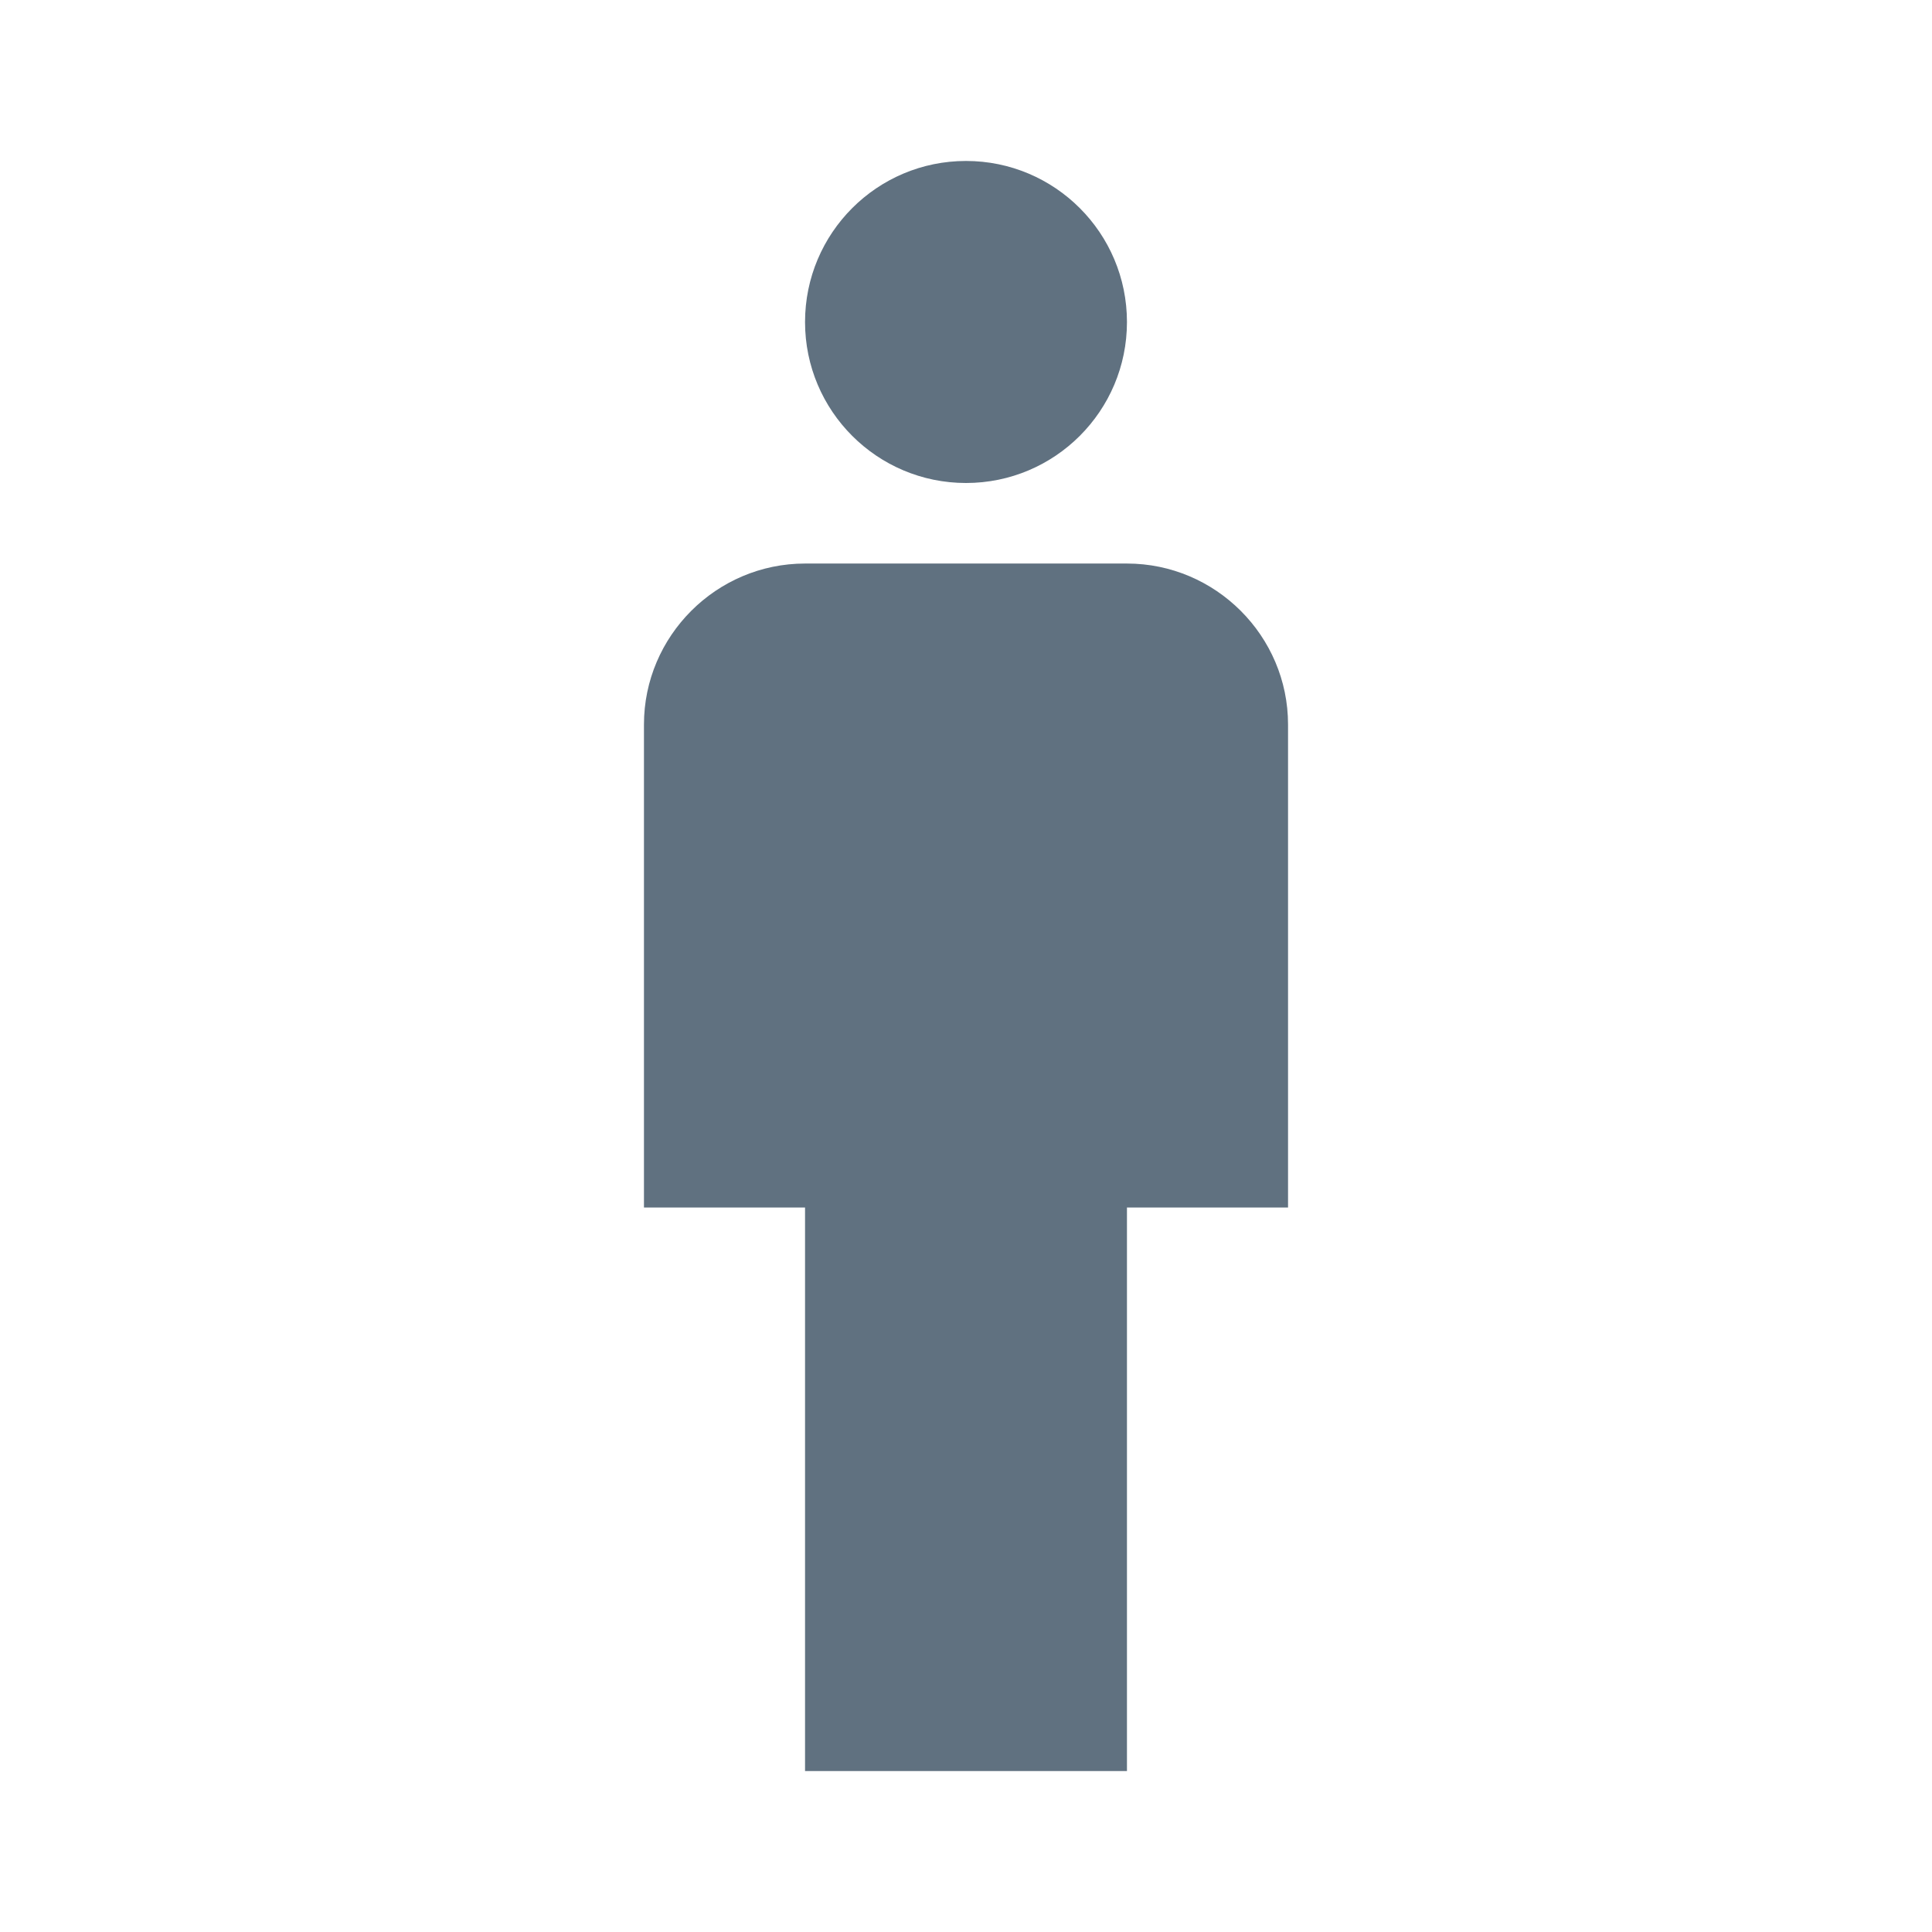
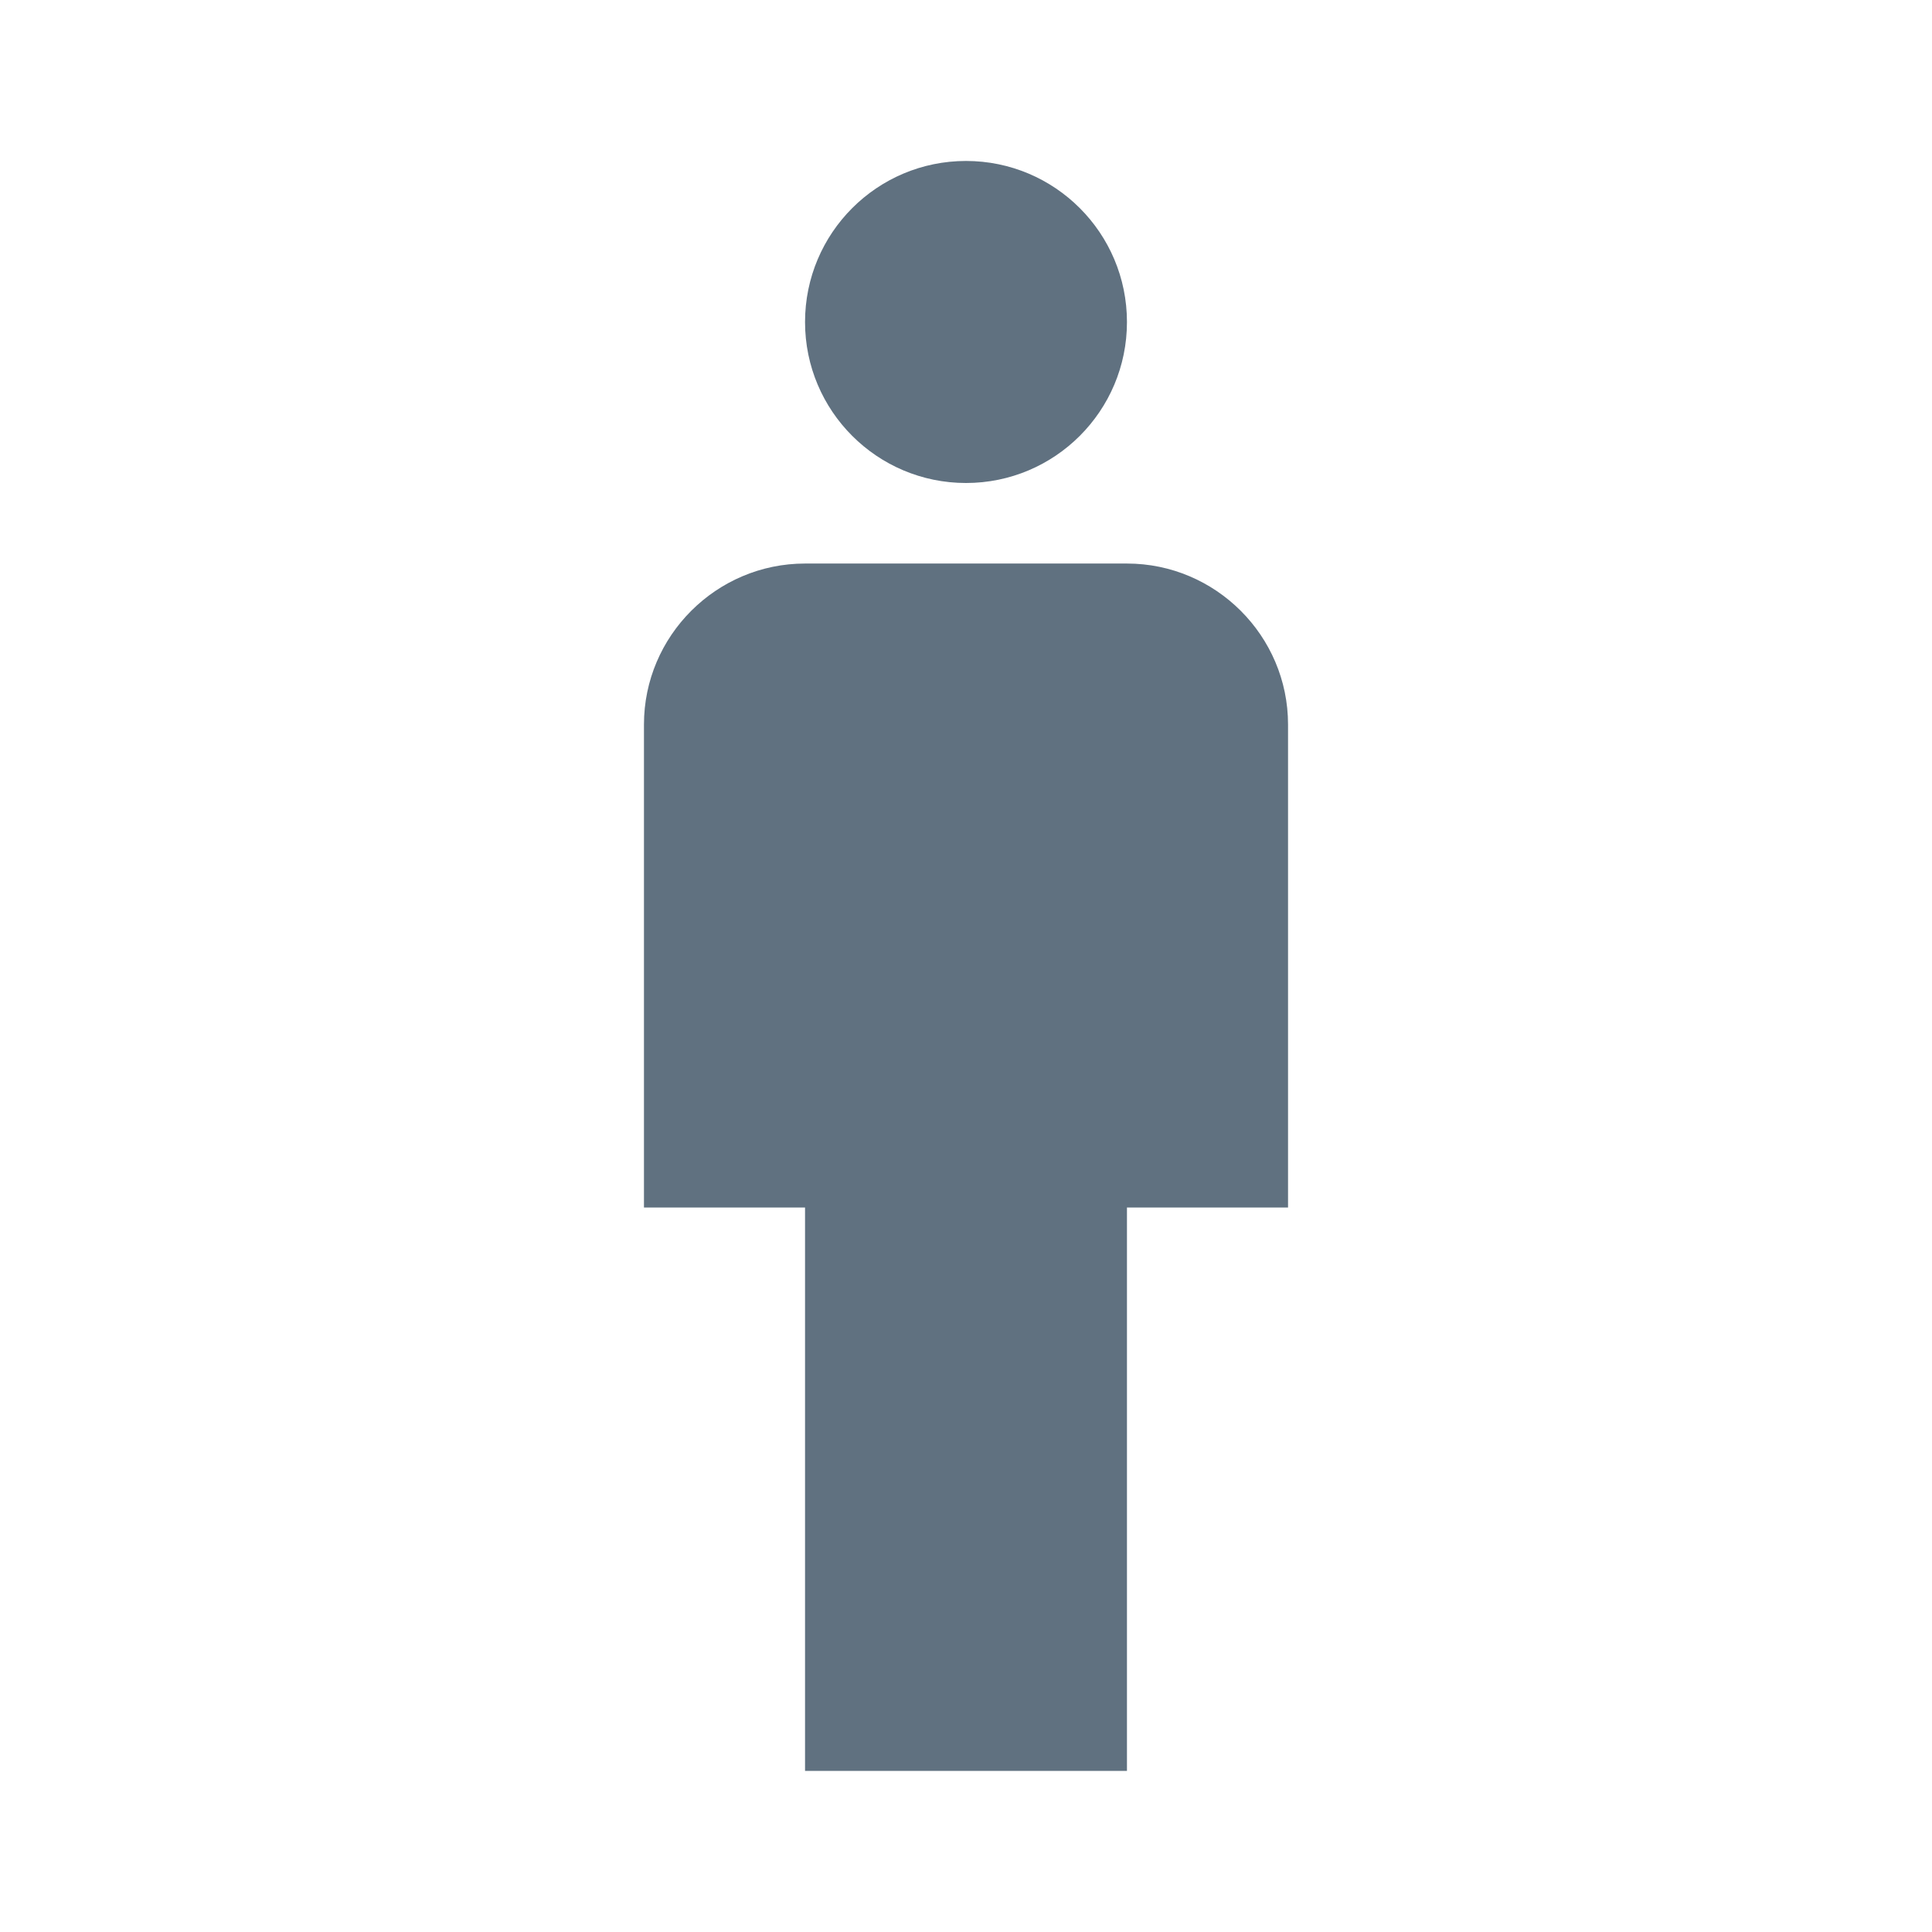
<svg xmlns="http://www.w3.org/2000/svg" width="16" height="16" viewBox="0 0 16 16" fill="none">
-   <path d="M9.333 4.667H6.667C5.933 4.667 5.333 5.267 5.333 6V10H6.667V14.667H9.333V10H10.667V6C10.667 5.267 10.067 4.667 9.333 4.667Z" fill="#607180" />
+   <path d="M9.333 4.667H6.667C5.933 4.667 5.333 5.266 5.333 6V10H6.667V14.666H9.333V10H10.667V6C10.667 5.266 10.067 4.667 9.333 4.667Z" fill="#607180" />
  <path d="M8 4C8.736 4 9.333 3.403 9.333 2.667C9.333 1.93 8.736 1.333 8 1.333C7.264 1.333 6.667 1.93 6.667 2.667C6.667 3.403 7.264 4 8 4Z" fill="#607180" />
</svg>
